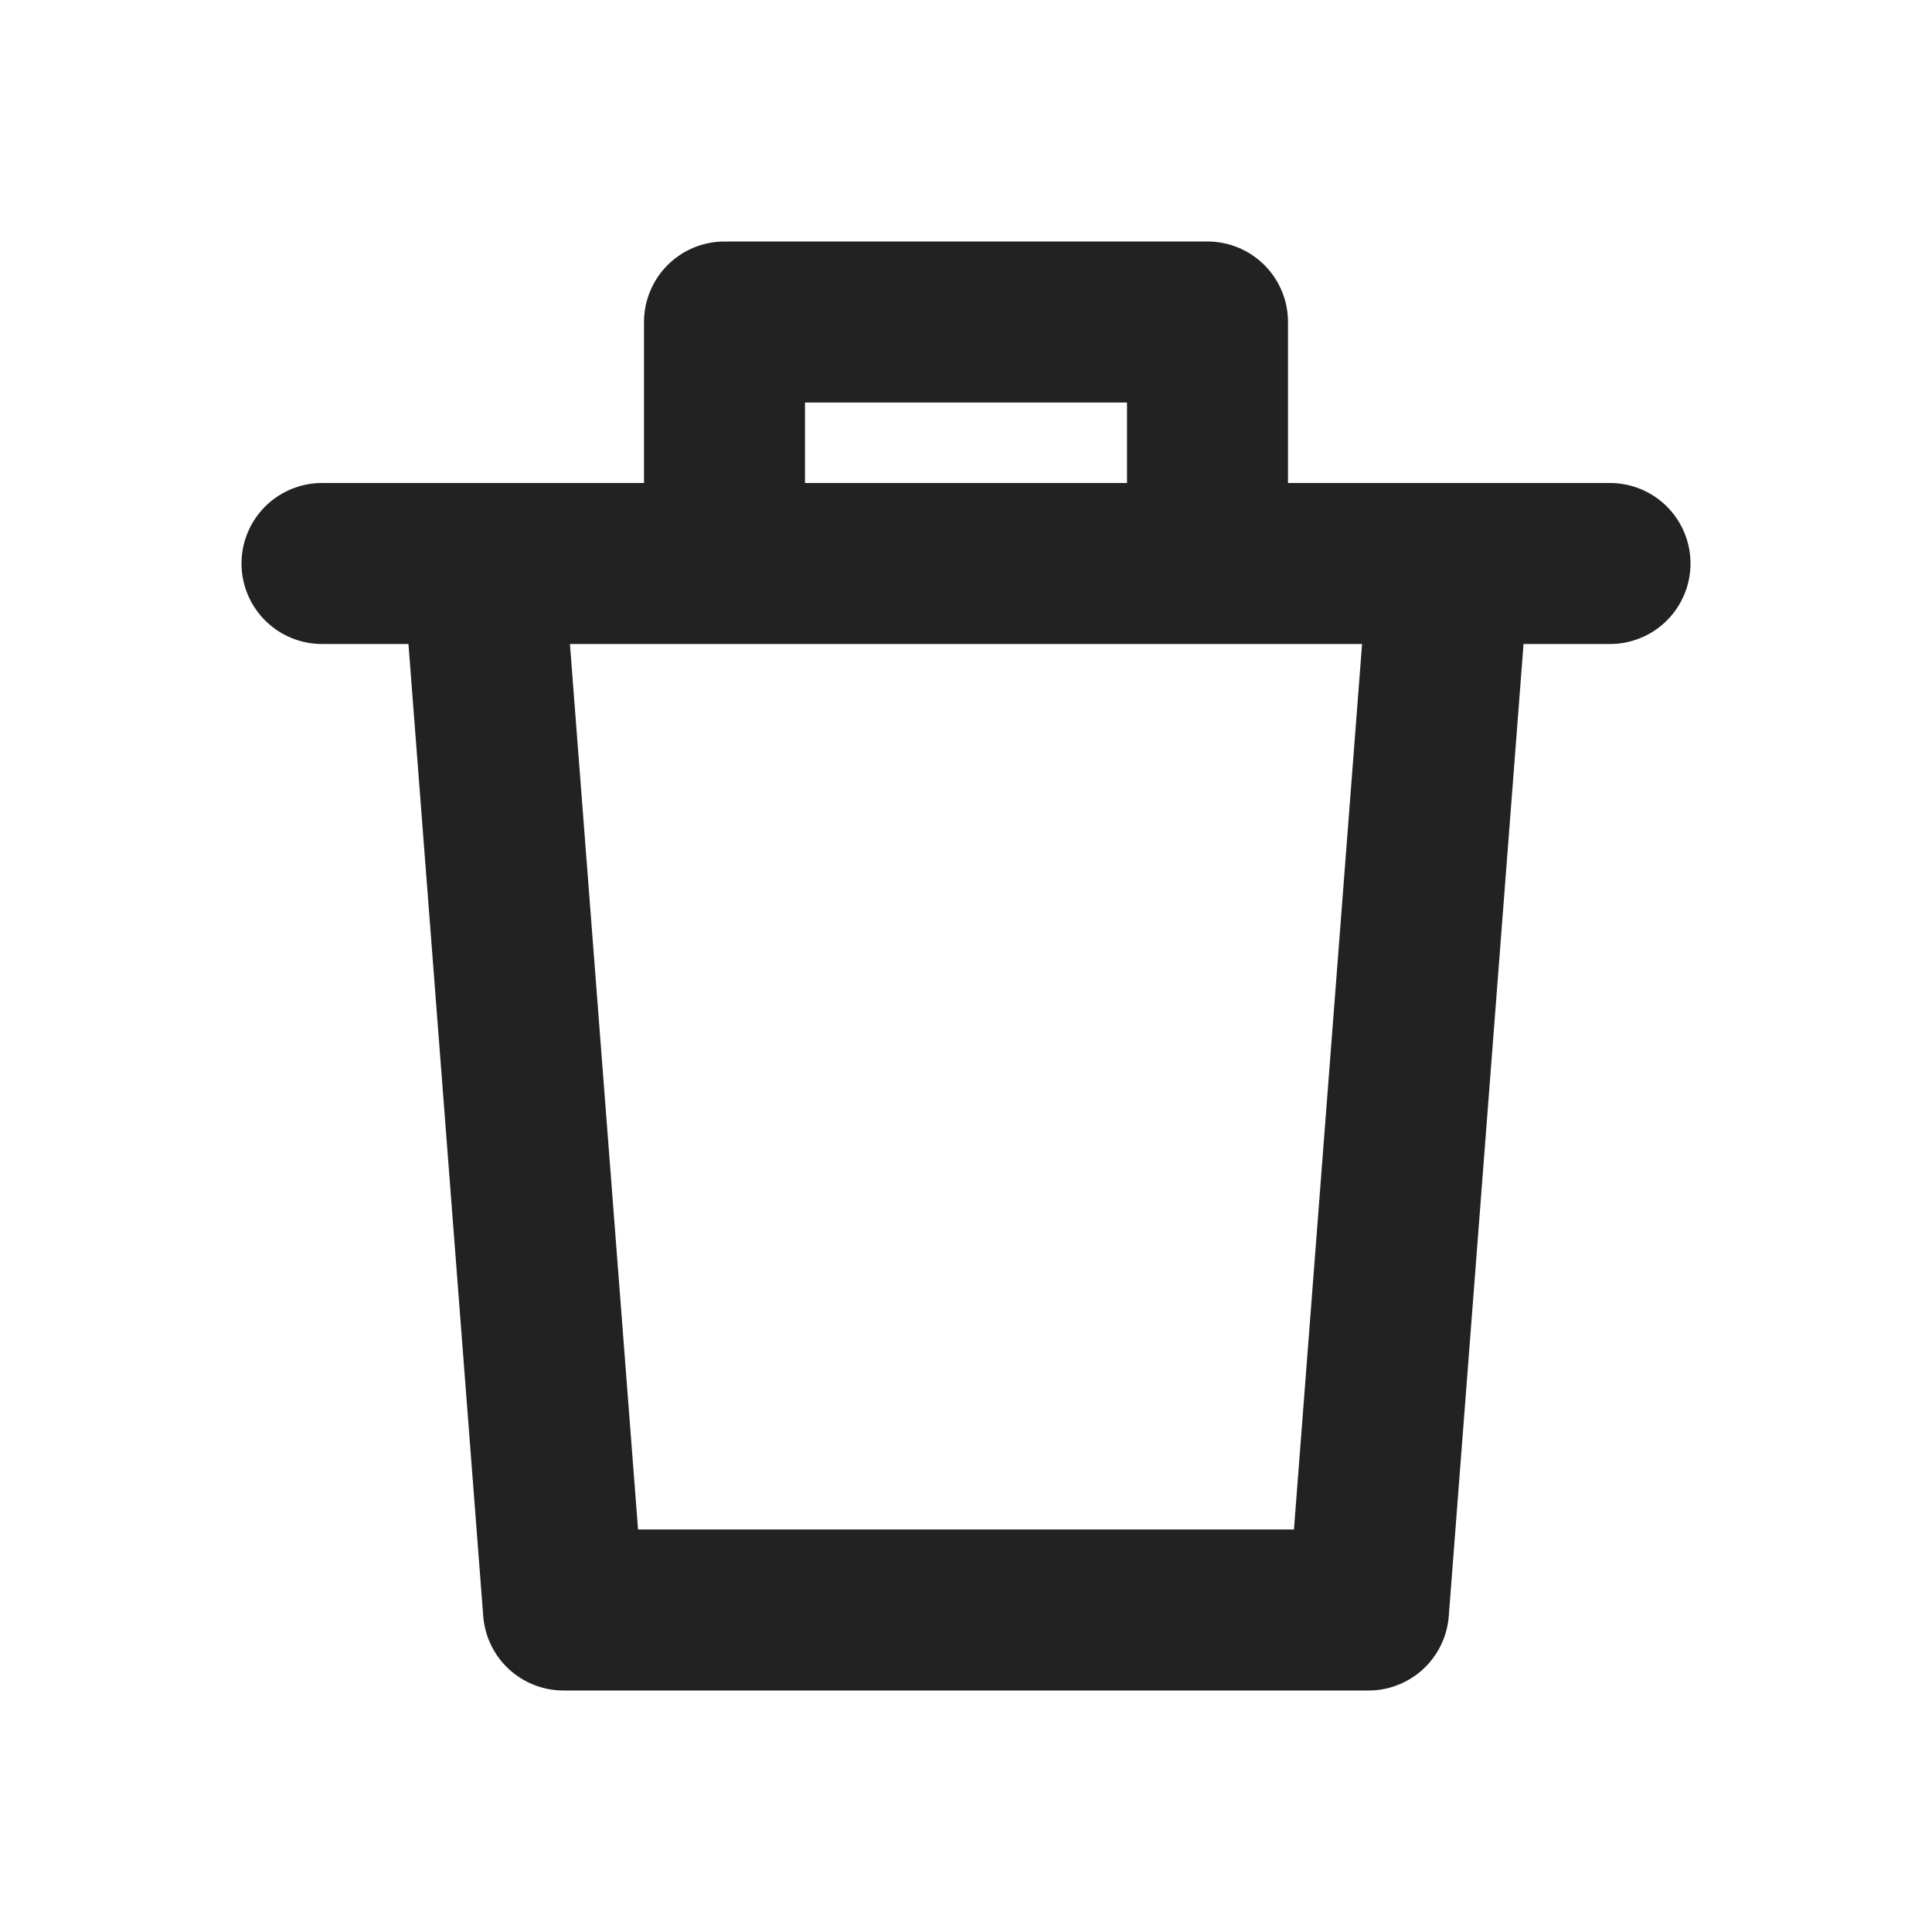
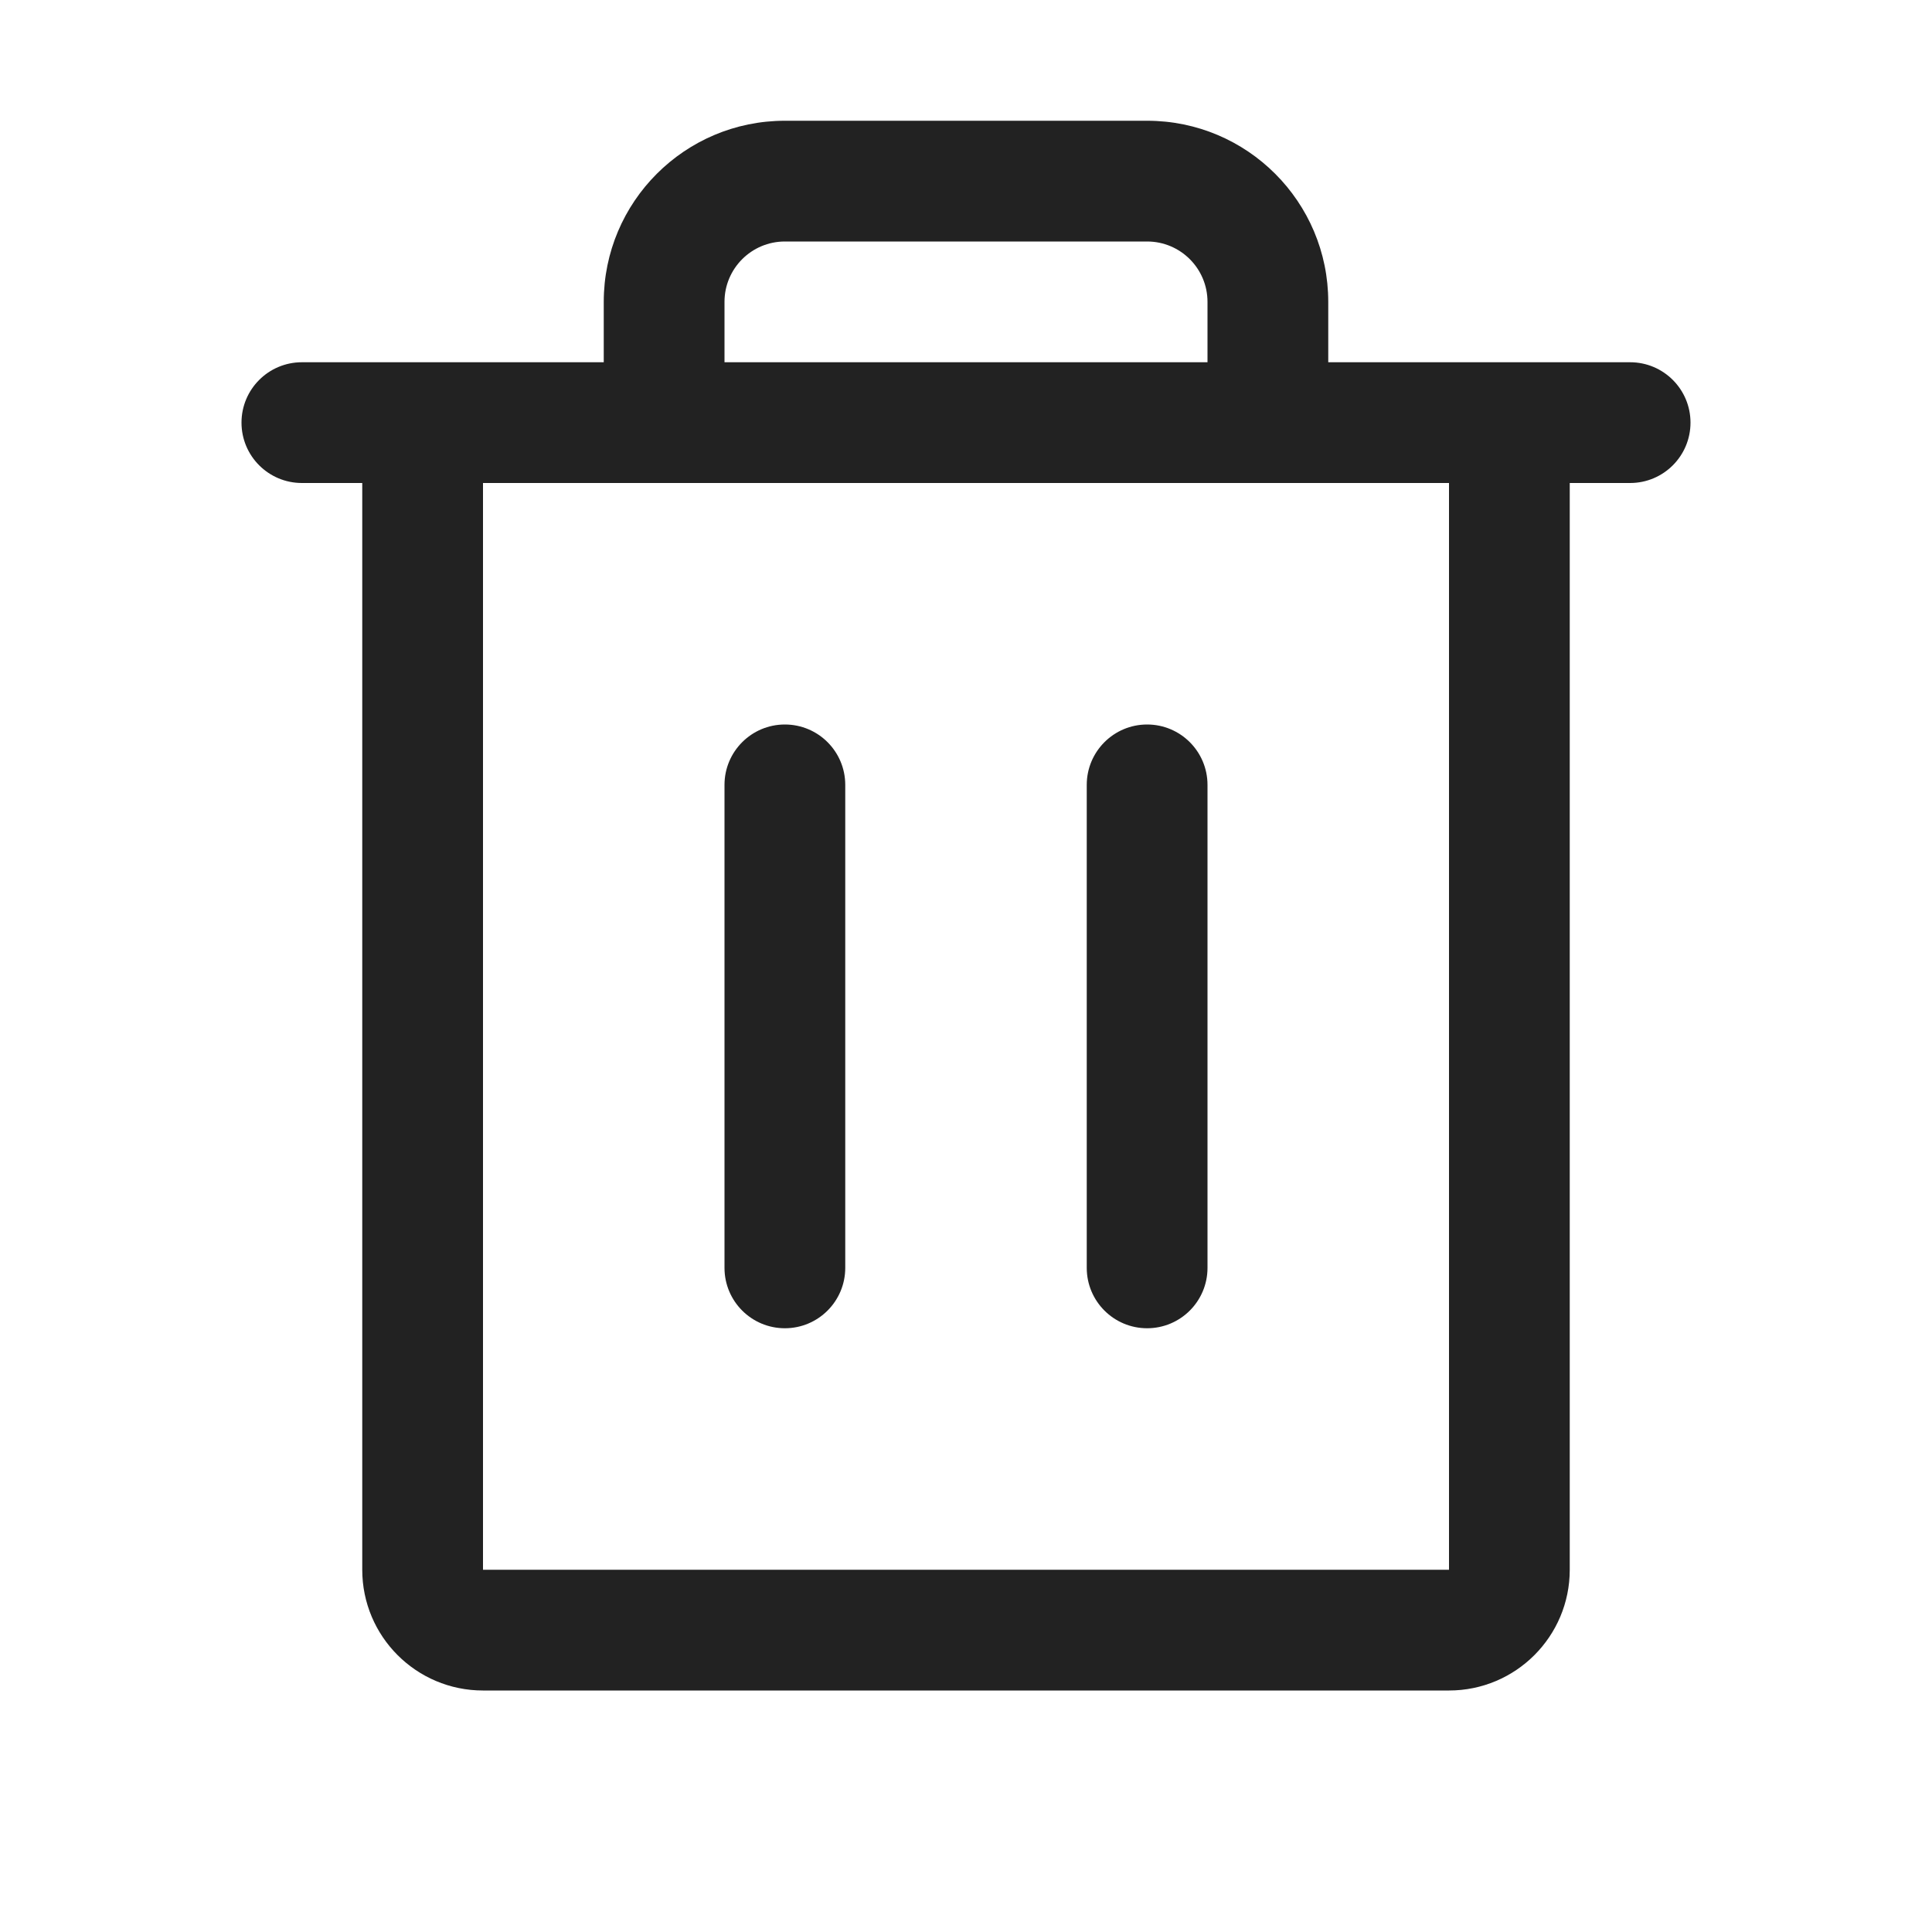
- <svg xmlns="http://www.w3.org/2000/svg" viewBox="0 0 24 24" fill="none" stroke="#222222" stroke-width="2" stroke-linecap="round" stroke-linejoin="round">
-   <path d="M4 7h16M9 7V4h6v3M6 7l1 13h10l1-13" />
+ <svg xmlns="http://www.w3.org/2000/svg" viewBox="0 0 256 256" fill="#222222">
+   <path d="M216,48H176V40a24,24,0,0,0-24-24H104A24,24,0,0,0,80,40v8H40a8,8,0,0,0,0,16h8V208a16,16,0,0,0,16,16H192a16,16,0,0,0,16-16V64h8a8,8,0,0,0,0-16ZM96,40a8,8,0,0,1,8-8h48a8,8,0,0,1,8,8v8H96Zm96,168H64V64H192ZM112,104v64a8,8,0,0,1-16,0V104a8,8,0,0,1,16,0Zm48,0v64a8,8,0,0,1-16,0V104a8,8,0,0,1,16,0Z" />
</svg>
